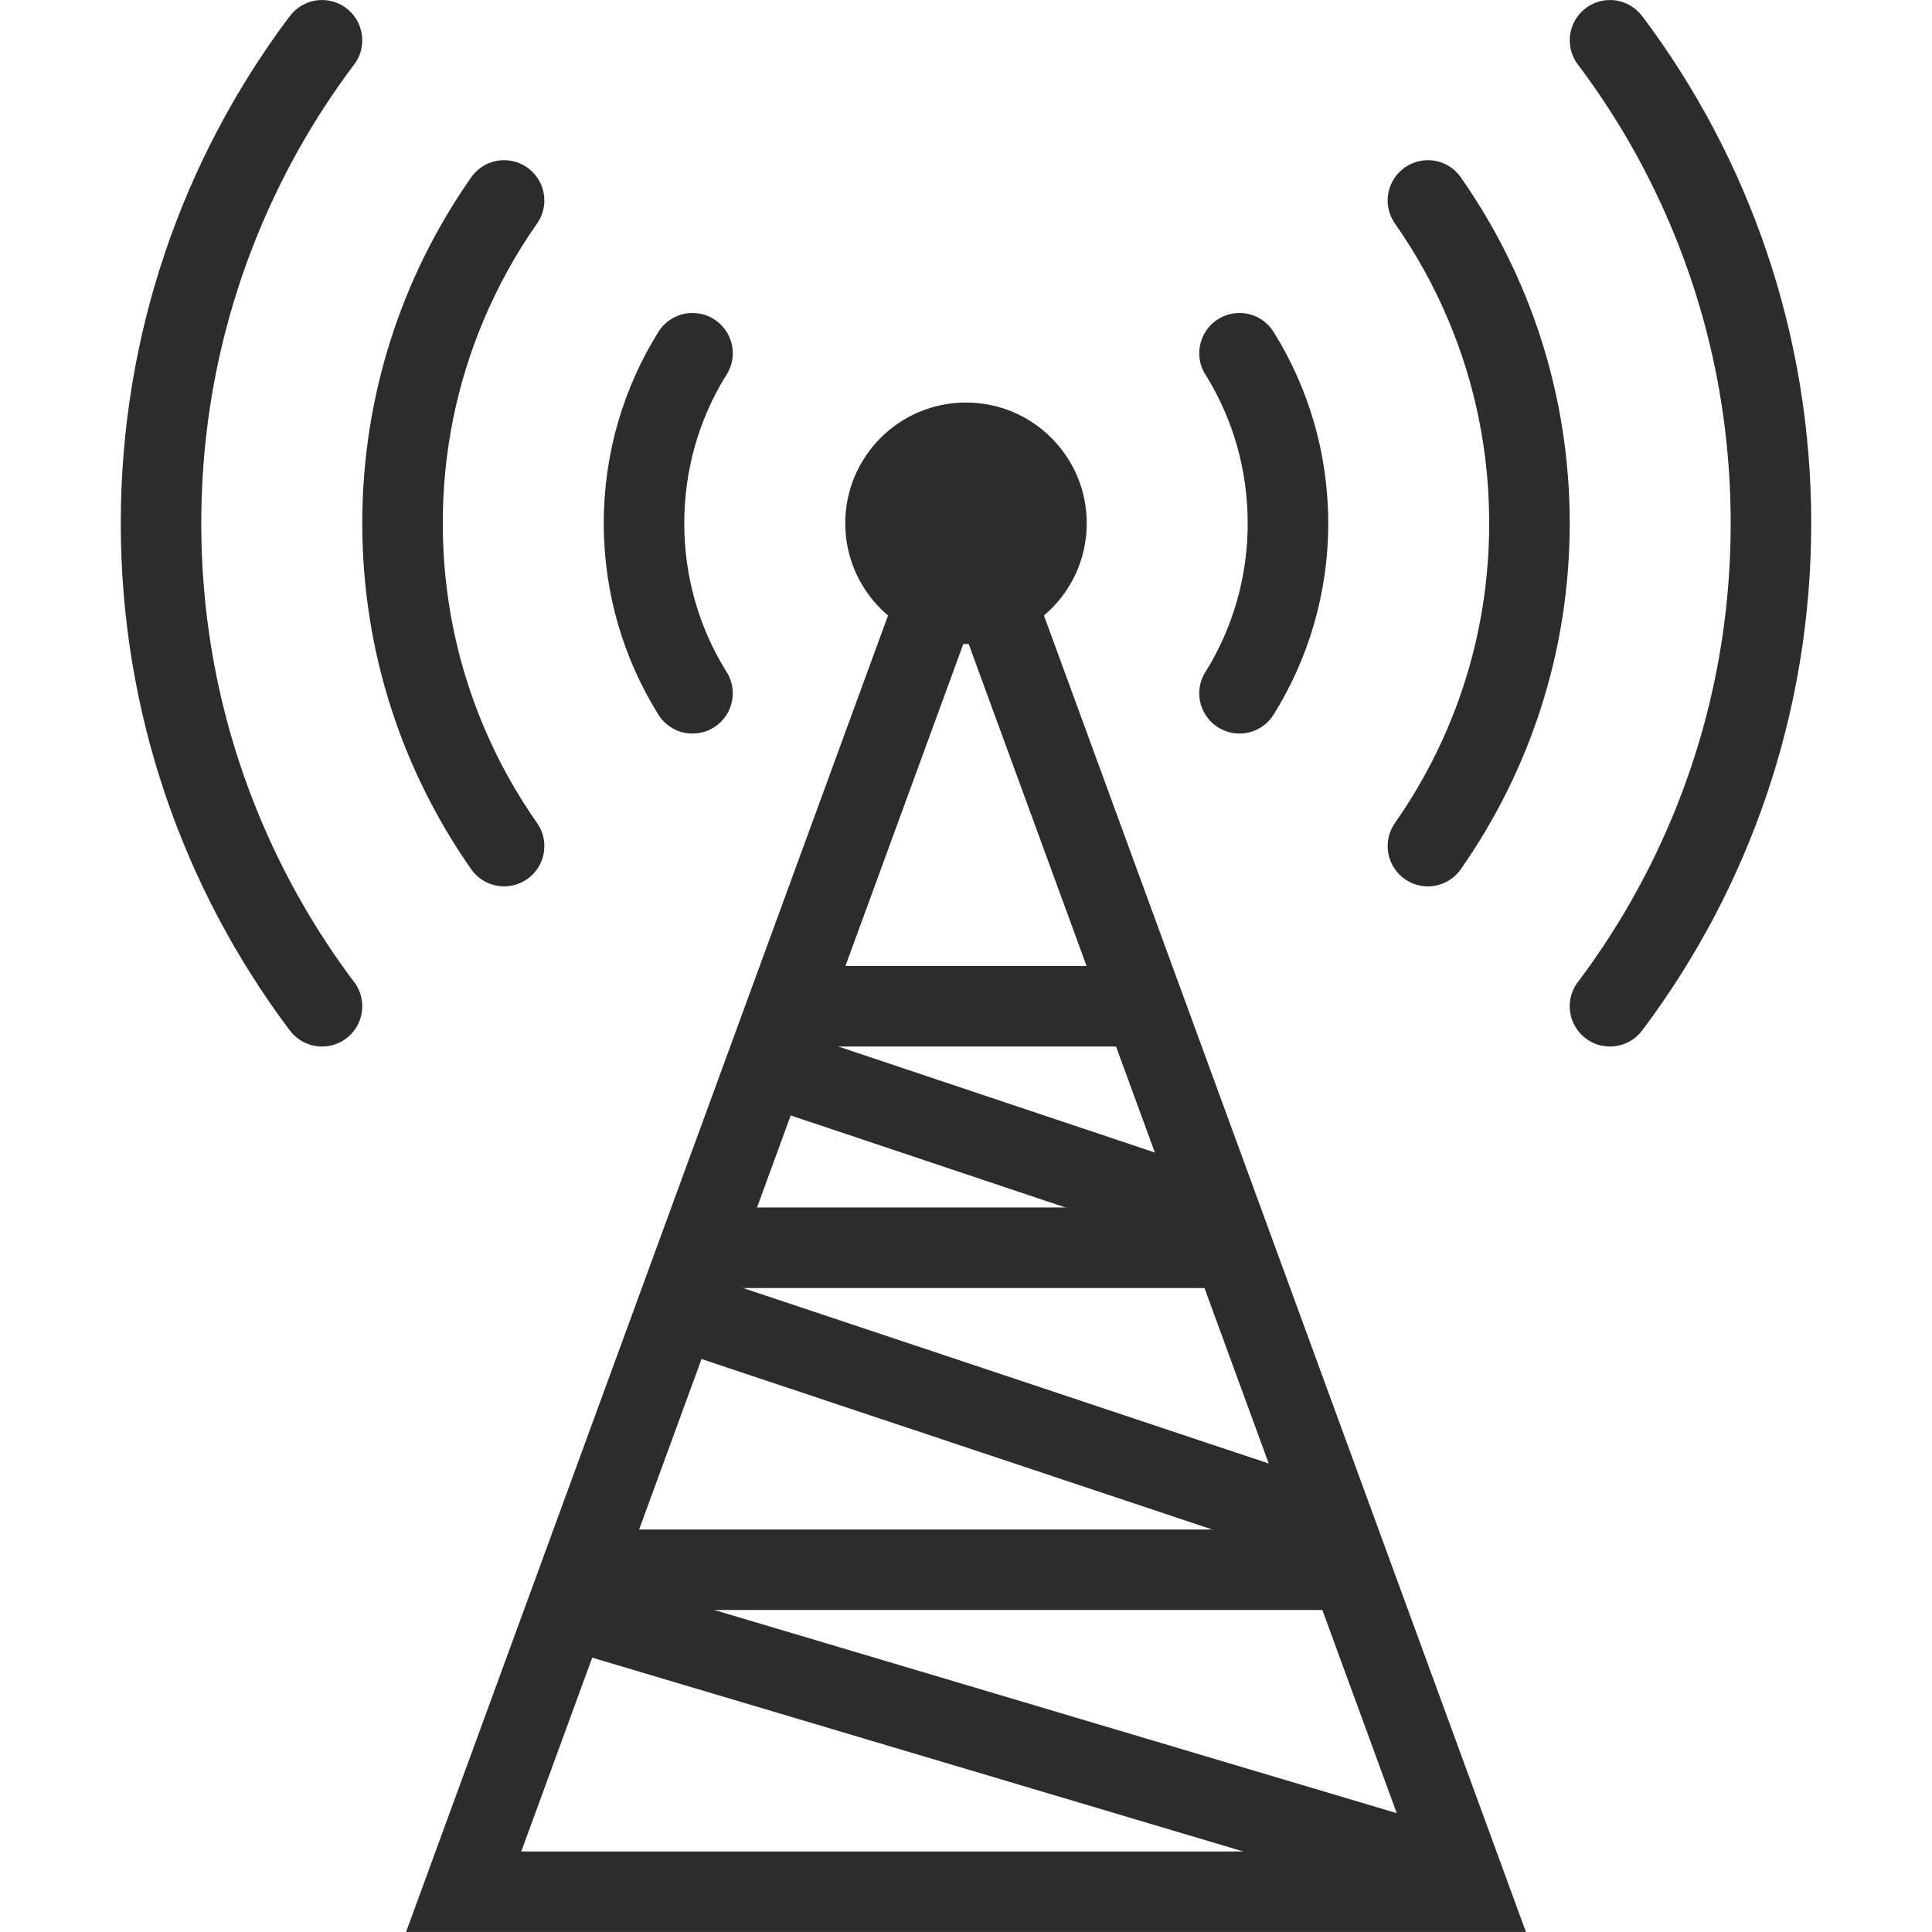
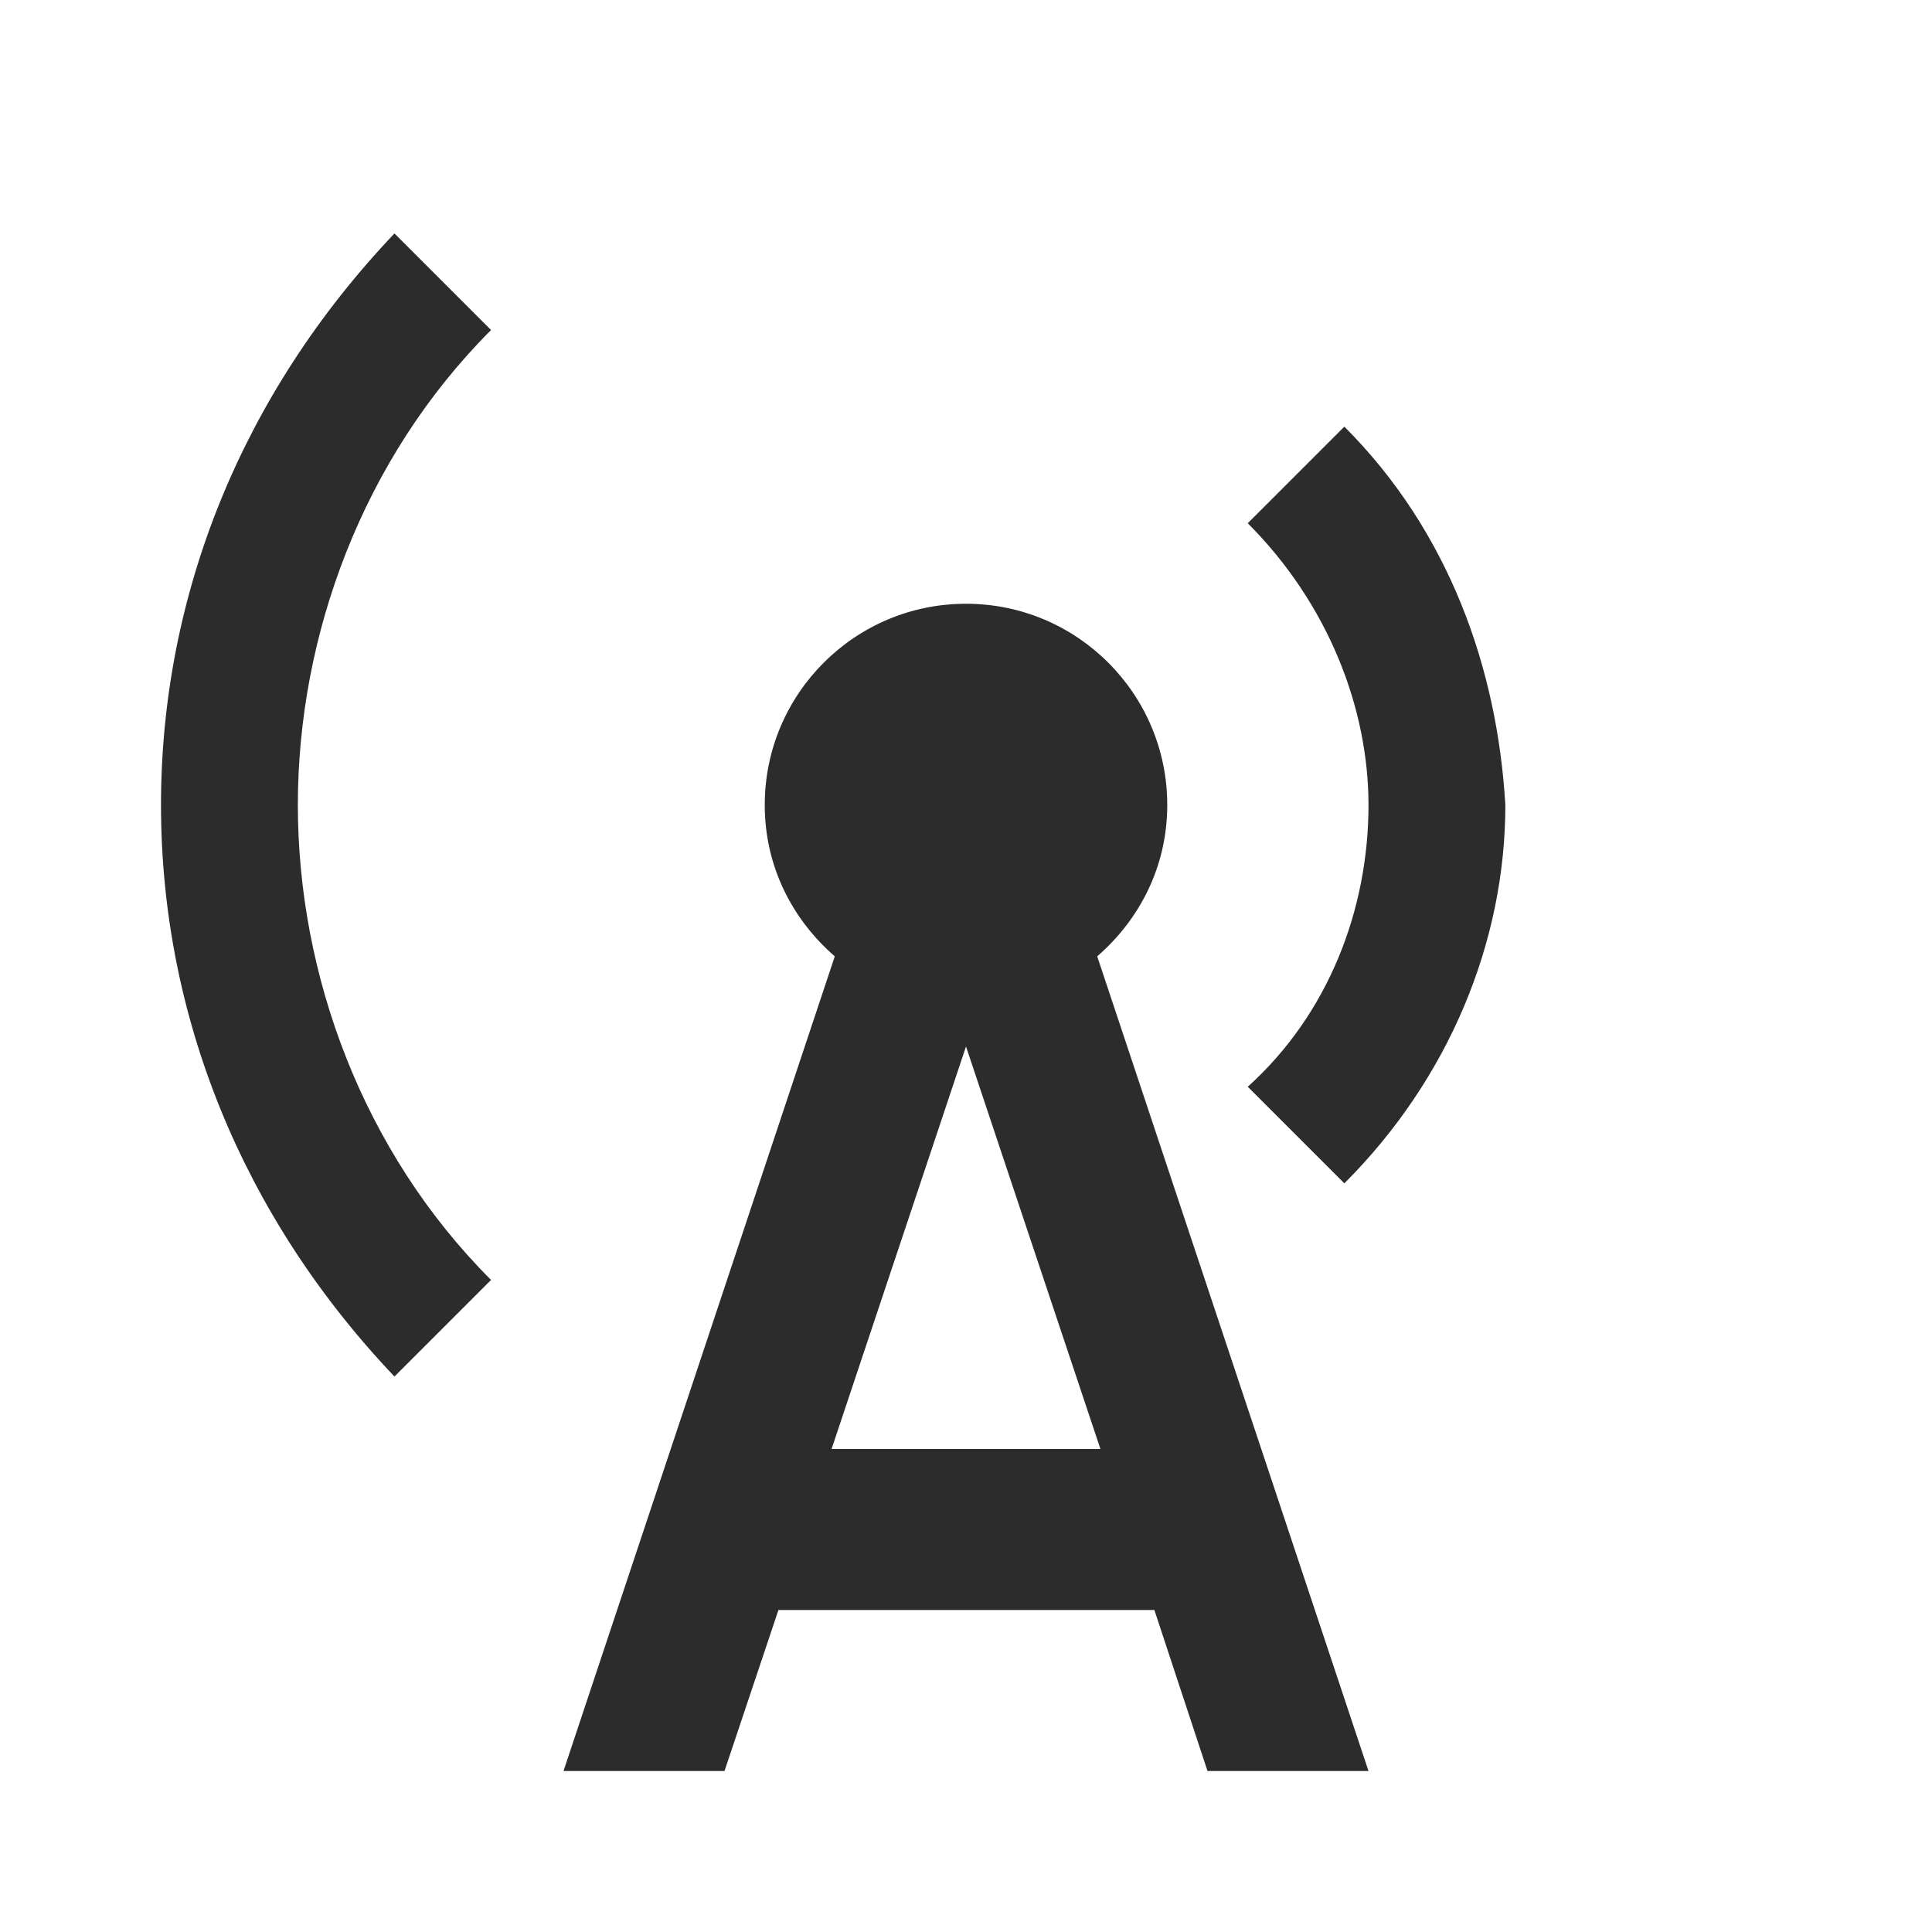
- <svg xmlns="http://www.w3.org/2000/svg" t="1713175059808" class="icon" viewBox="0 0 1024 1024" version="1.1" p-id="7304" width="64" height="64">
-   <path d="M316.834 810.68h397.314v42.654H316.834z" fill="#2c2c2c" p-id="7305" />
-   <path d="M750.868 1008.672l-456.112-135.778 12.172-40.904 456.096 135.778zM697.682 829.084L342.114 710.4l13.514-40.466 355.552 118.684zM628.434 661.34l-239.446-80.216 13.548-40.436 239.46 80.184z" fill="#2c2c2c" p-id="7306" />
-   <path d="M371.05 639.996h288.008v42.686H371.05zM422.612 512h185.76v42.686h-185.76z" fill="#2c2c2c" p-id="7307" />
-   <path d="M512 213.352L215.226 1023.984h593.546L512 213.352z m0 124.106l235.742 643.872H276.272L512 337.458z" fill="#2c2c2c" p-id="7308" />
-   <path d="M512 277.35m-63.998 0a63.998 63.998 0 1 0 127.996 0 63.998 63.998 0 1 0-127.996 0Z" fill="#2c2c2c" p-id="7309" />
-   <path d="M656.934 165.884c-11.75 0-21.312 9.562-21.312 21.344 0 4.516 1.406 8.688 3.812 12.14 14.25 23.232 21.876 50.014 21.876 77.98 0 27.954-7.624 54.75-21.876 77.966a21.184 21.184 0 0 0-3.812 12.156c0 11.782 9.562 21.328 21.312 21.328 7.594 0 14.25-3.954 18.03-9.922 18.406-29.454 29.032-64.248 29.032-101.53 0-37.28-10.624-72.074-29.032-101.528a21.316 21.316 0 0 0-18.03-9.934z" fill="#2c2c2c" p-id="7310" />
-   <path d="M774.898 94.918l-0.032 0.016a21.226 21.226 0 0 0-18.062-10.032c-11.75 0-21.312 9.546-21.312 21.328 0 4.484 1.376 8.64 3.75 12.094a275.348 275.348 0 0 1 28.312 51.092c14.438 34.156 21.75 70.466 21.75 107.934 0 37.454-7.312 73.764-21.75 107.936a276.378 276.378 0 0 1-28.312 51.092 21.16 21.16 0 0 0-3.75 12.094c0 11.782 9.562 21.328 21.312 21.328 7.624 0 14.312-4.016 18.062-10.032l0.032 0.016c35.966-51.764 57.092-114.624 57.092-182.434s-21.124-130.684-57.092-182.432z" fill="#2c2c2c" p-id="7311" />
-   <path d="M870.894 9.186l-0.032 0.032C866.986 3.674 860.58 0.016 853.3 0.016c-11.748 0-21.31 9.56-21.31 21.342 0 4.954 1.688 9.5 4.5 13.124 0.094 0.11 0.188 0.204 0.282 0.312a401.706 401.706 0 0 1 48.716 84.794c21.124 49.952 31.812 103.012 31.812 157.76 0 54.734-10.688 107.81-31.812 157.746a402.22 402.22 0 0 1-48.716 84.81c-0.094 0.11-0.188 0.204-0.282 0.312a21.302 21.302 0 0 0-4.5 13.124c0 11.78 9.562 21.342 21.31 21.342 7.282 0 13.688-3.656 17.562-9.188h0.032c55.968-74.762 89.092-167.588 89.092-268.148 0-100.57-33.122-193.396-89.092-268.16zM367.05 165.884c11.782 0 21.344 9.562 21.344 21.344 0 4.516-1.422 8.688-3.812 12.14-14.282 23.232-21.906 50.014-21.906 77.98 0 27.954 7.624 54.75 21.906 77.966a21.302 21.302 0 0 1 3.812 12.156c0 11.782-9.562 21.328-21.344 21.328-7.578 0-14.234-3.954-18.032-9.922-18.374-29.454-29.014-64.248-29.014-101.53 0-37.28 10.64-72.074 29.014-101.528 3.798-5.964 10.454-9.934 18.032-9.934z" fill="#2c2c2c" p-id="7312" />
-   <path d="M249.102 94.918l0.016 0.016c3.766-6.032 10.438-10.032 18.062-10.032 11.78 0 21.342 9.546 21.342 21.328 0 4.484-1.406 8.64-3.766 12.094a275.34 275.34 0 0 0-28.31 51.092c-14.438 34.156-21.766 70.466-21.766 107.934 0 37.454 7.328 73.764 21.766 107.936a276.486 276.486 0 0 0 28.31 51.092 21.294 21.294 0 0 1 3.766 12.094c0 11.782-9.562 21.328-21.342 21.328-7.624 0-14.296-4.016-18.062-10.032l-0.016 0.016c-35.984-51.764-57.092-114.624-57.092-182.434s21.108-130.684 57.092-182.432z" fill="#2c2c2c" p-id="7313" />
-   <path d="M153.104 9.186l0.046 0.032C156.994 3.674 163.4 0.016 170.682 0.016c11.782 0 21.328 9.56 21.328 21.342 0 4.954-1.688 9.5-4.516 13.124-0.094 0.11-0.188 0.204-0.266 0.312a403.084 403.084 0 0 0-48.718 84.796c-21.124 49.952-31.826 103.012-31.826 157.76 0 54.734 10.704 107.81 31.826 157.746a403.538 403.538 0 0 0 48.718 84.81c0.078 0.11 0.172 0.204 0.266 0.312a21.218 21.218 0 0 1 4.516 13.124c0 11.78-9.546 21.342-21.328 21.342a21.318 21.318 0 0 1-17.532-9.188h-0.046c-55.952-74.762-89.09-167.588-89.09-268.148 0-100.572 33.138-193.398 89.09-268.162z" fill="#2c2c2c" p-id="7314" />
+ <svg xmlns="http://www.w3.org/2000/svg" viewBox="0 0 20 20" width="20" height="20" fill="none">
+   <svg height="20" width="20" viewBox="0 0 24 24" fill="#2b2c2b" x="0" y="0" opacity="100%">
+     <path d="M6.1 4.1 4.9 2.9C3 4.9 2 7.4 2 10c0 2.6 1 5.1 2.9 7.1l1.2-1.2c-1.6-1.6-2.4-3.8-2.4-5.9 0-2.1.8-4.3 2.4-5.9zm10.6 10.6c1.3-1.3 2-3 2-4.7-.1-1.7-.7-3.4-2-4.7l-1.2 1.2c1 1 1.5 2.3 1.5 3.5 0 1.3-.5 2.6-1.5 3.5l1.2 1.2zM14.5 10a2.5 2.5 0 0 0-5 0c0 .76.34 1.42.87 1.88L7 22h2l.67-2h4.67l.66 2h2l-3.37-10.12c.53-.46.87-1.12.87-1.88zm-4.17 8L12 13l1.67 5h-3.34z" />
+   </svg>
+   <defs>
+     <filter id="filter_dshadow_10_0_2_0000001a" color-interpolation-filters="sRGB" filterUnits="userSpaceOnUse">
+       <feFlood flood-opacity="0" result="bg-fix" />
+       <feColorMatrix in="SourceAlpha" type="matrix" values="0 0 0 0 0 0 0 0 0 0 0 0 0 0 0 0 0 0 127 0" result="alpha" />
+       <feOffset dx="0" dy="2" />
+       <feGaussianBlur stdDeviation="5" />
+       <feComposite in2="alpha" operator="out" />
+       <feColorMatrix type="matrix" values="0 0 0 0 0 0 0 0 0 0 0 0 0 0 0 0 0 0 0.1 0" />
+       <feBlend mode="normal" in2="bg-fix" result="bg-fix-filter_dshadow_10_0_2_0000001a" />
+       <feBlend in="SourceGraphic" in2="bg-fix-filter_dshadow_10_0_2_0000001a" result="shape" />
+     </filter>
+   </defs>
</svg>
